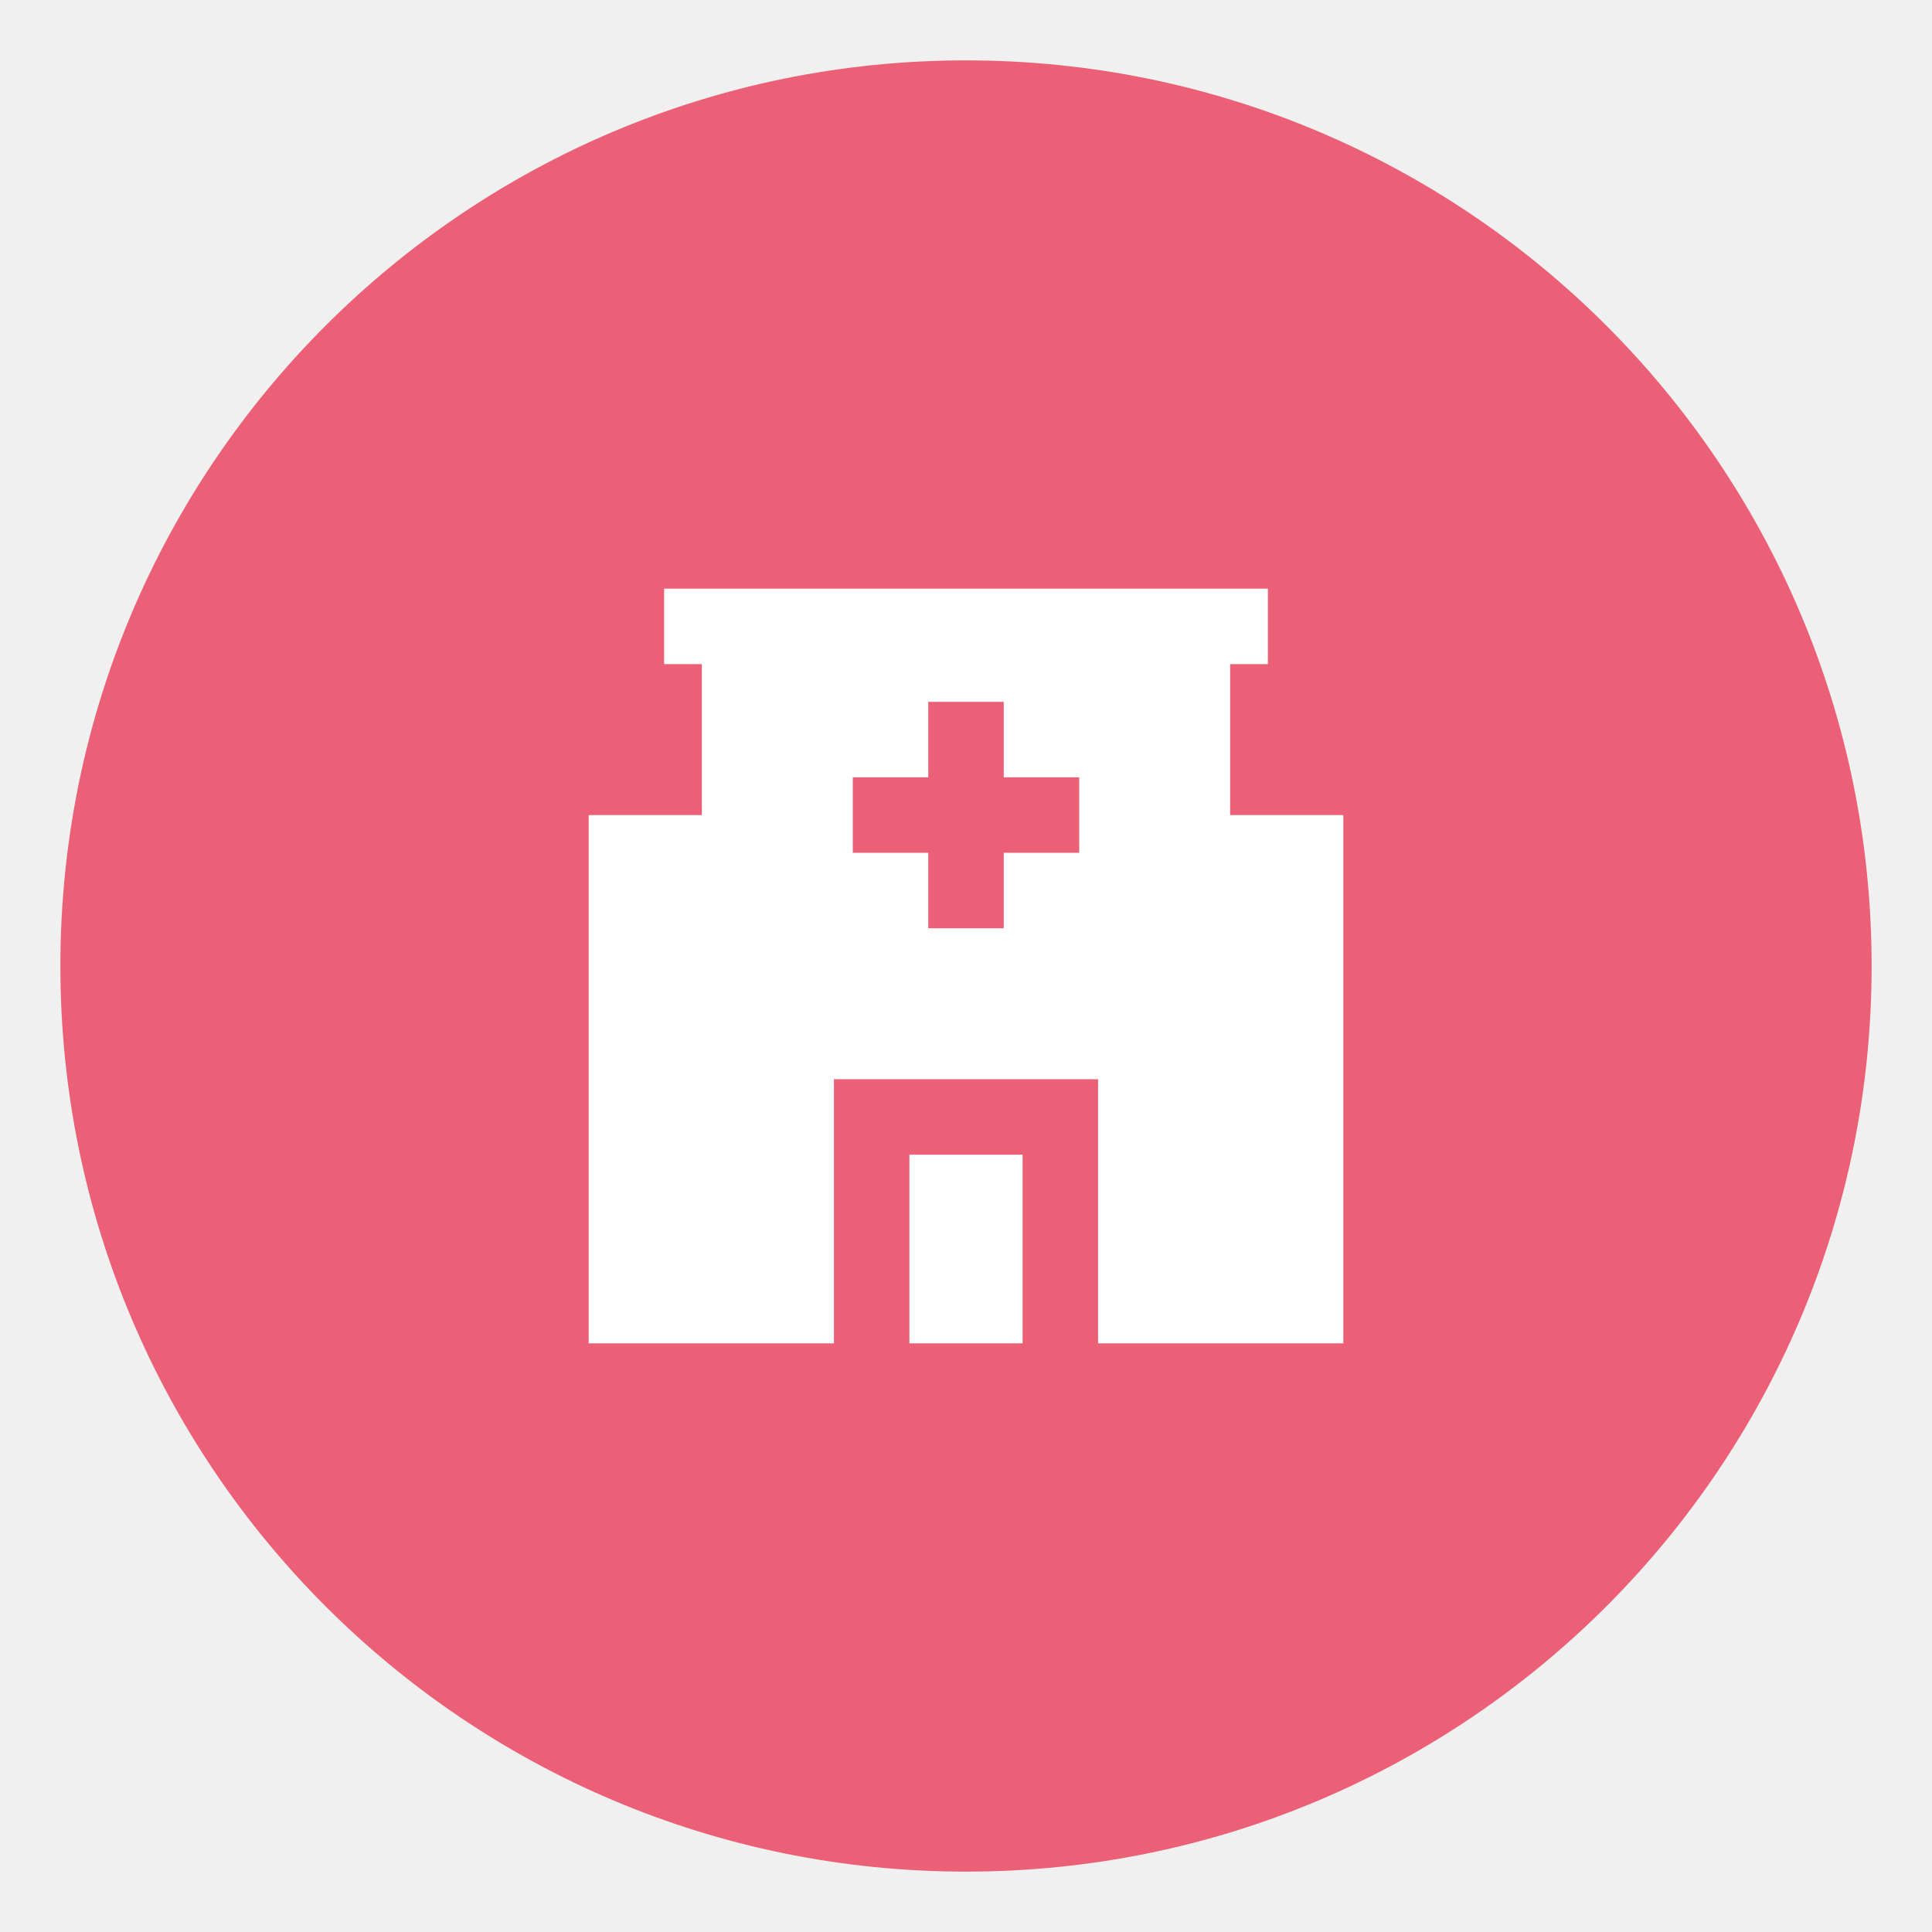
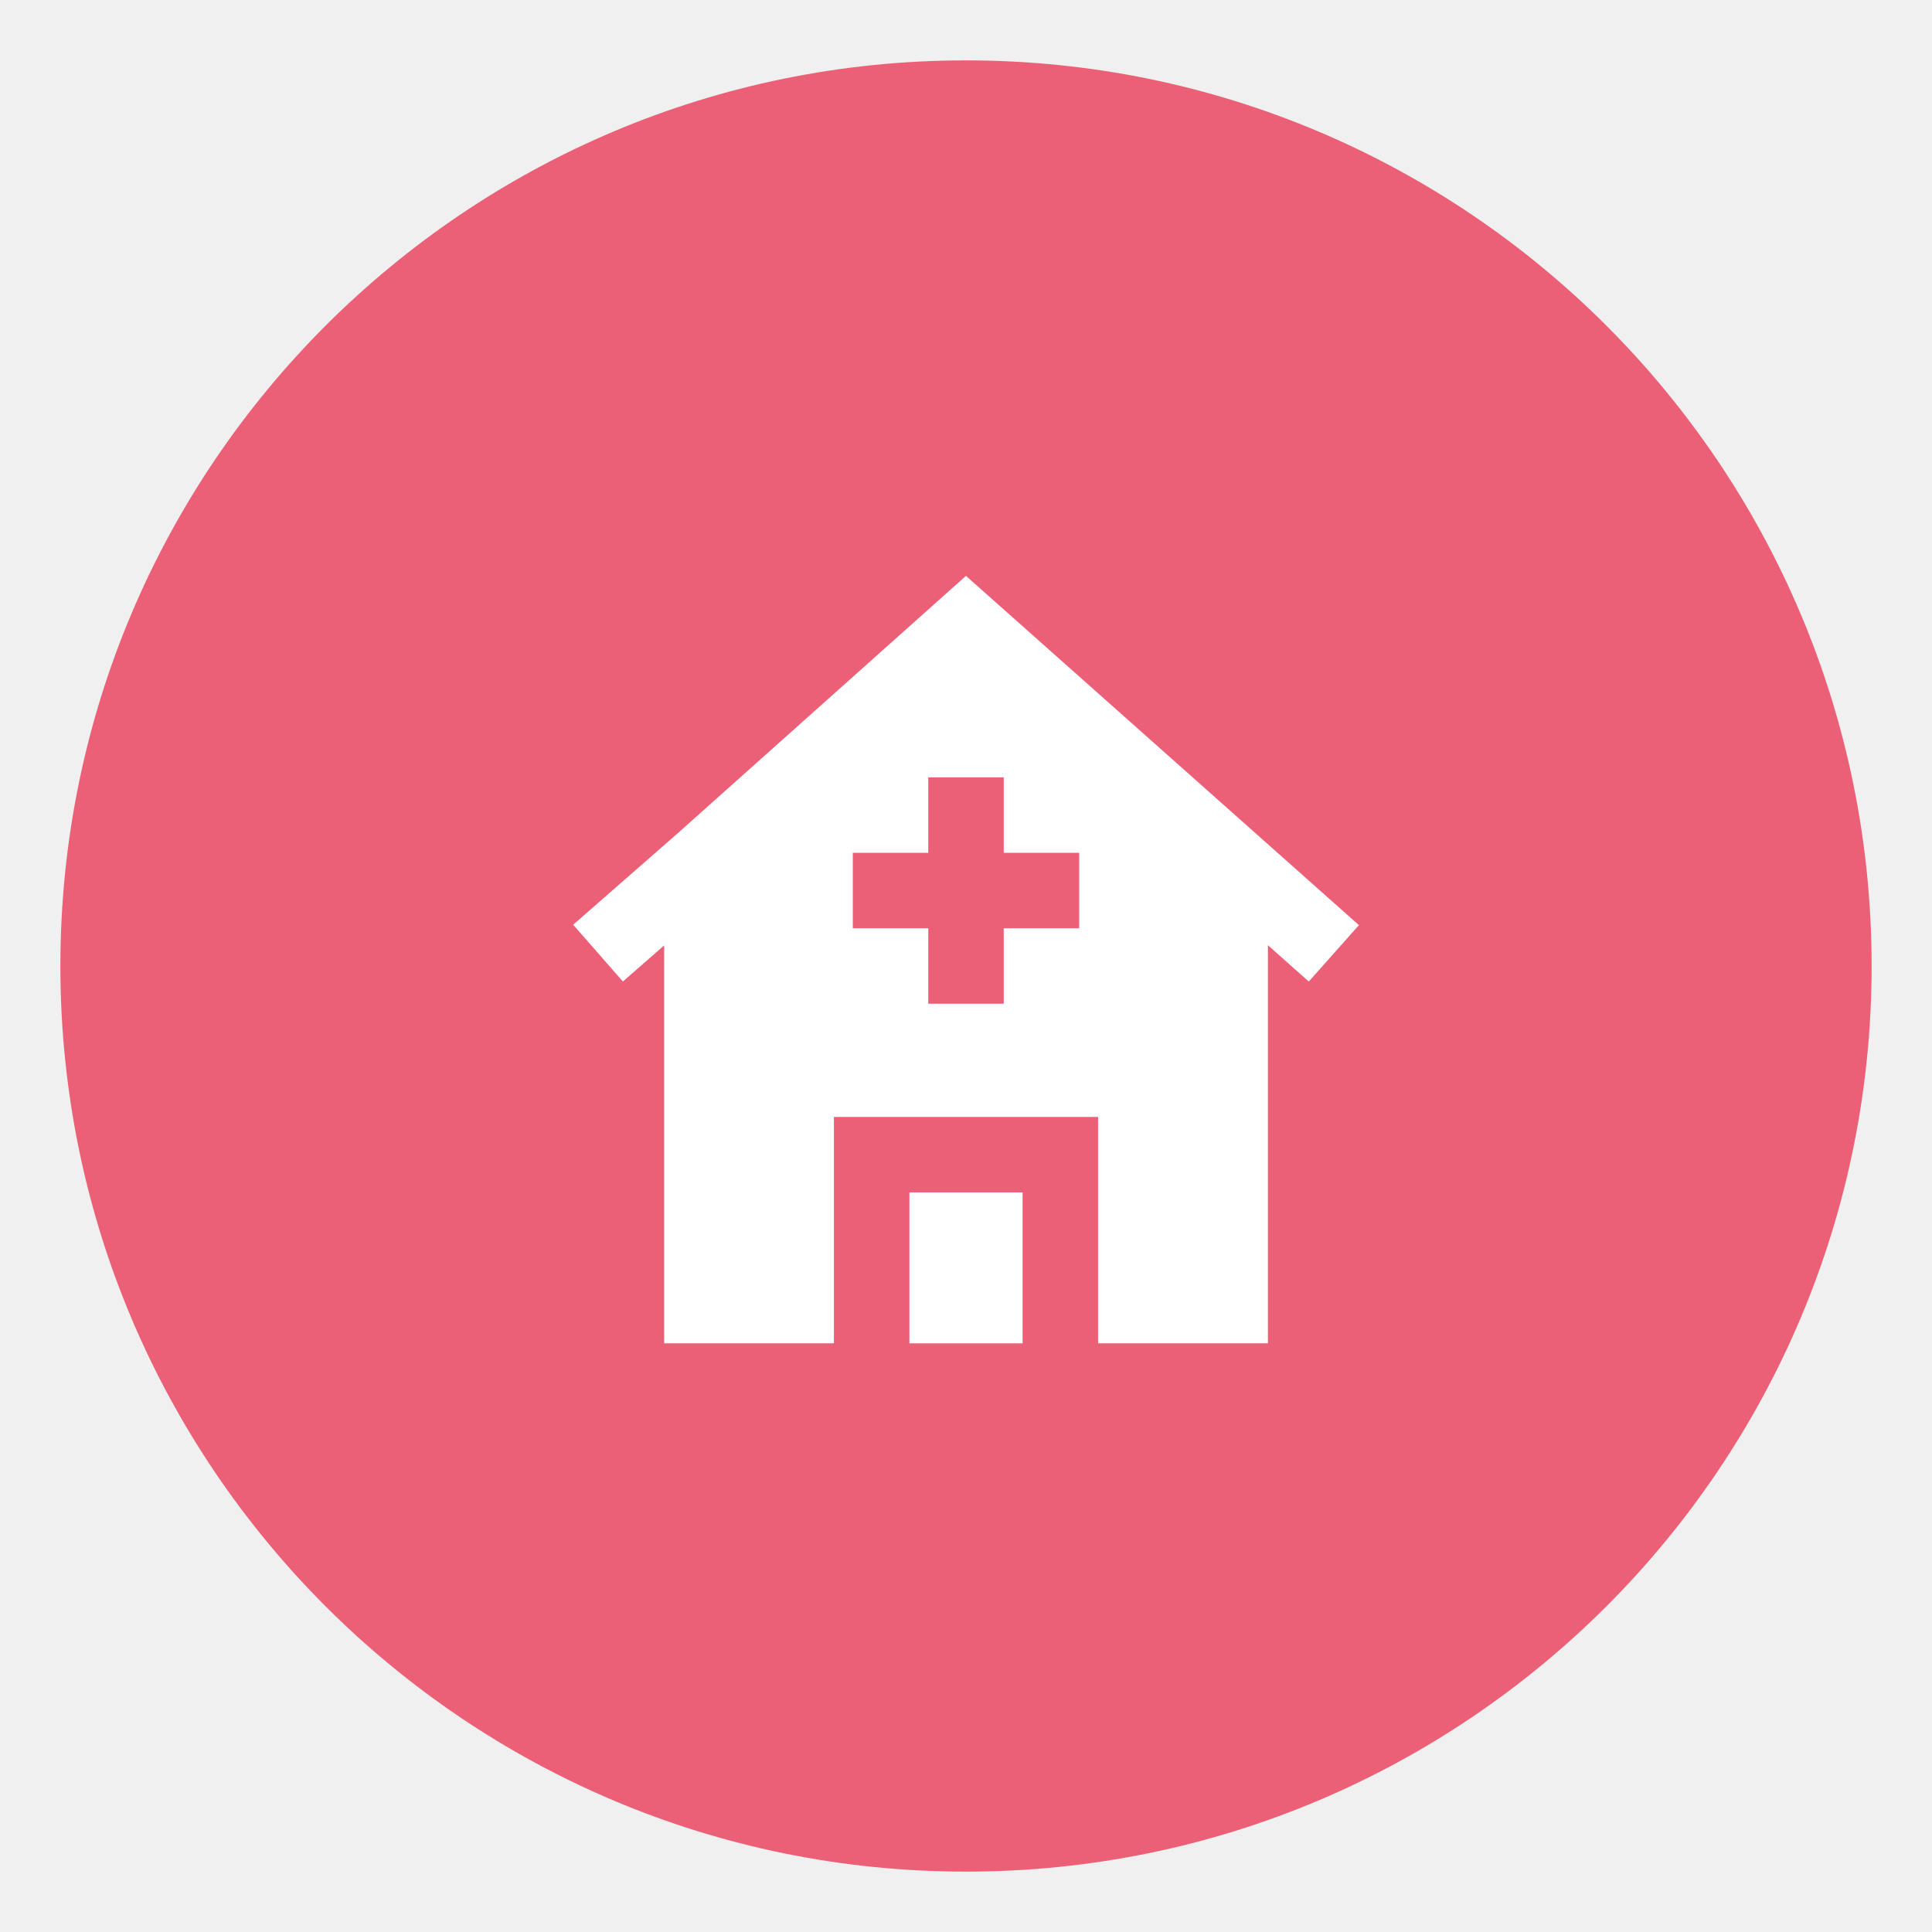
<svg xmlns="http://www.w3.org/2000/svg" viewBox="0 0 64 64" role="img" aria-labelledby="title">
  <path fill="#EB6076" d="M32 2a30 30 0 1 1 0 60 30 30 0 1 1 0-60Z" />
  <g transform="translate(17 17) scale(1.25)">
-     <path fill="#fff" d="M20 2H4V4H5V8H2V22H8.5V15H15.5V22H22V8H19V4H20V2ZM13 7H15V9H13V11H11V9H9V7H11V5H13V7Z" />
-     <path fill="#fff" d="M10.5 22V17H13.5V22H10.5Z" />
+     <path fill="#fff" d="M22.413 10.917L11.999 1.661L4.339 8.501L1.59 10.906L2.907 12.411L4.001 11.454V22H8.5V16H15.5V22H20.001V11.449L21.084 12.412L22.413 10.917ZM13 9H15V11H13V13H11V11H9V9H11V7H13V9Z" />
+     <path fill="#fff" d="M10.5 22V18H13.5V22H10.5Z" />
  </g>
</svg>
